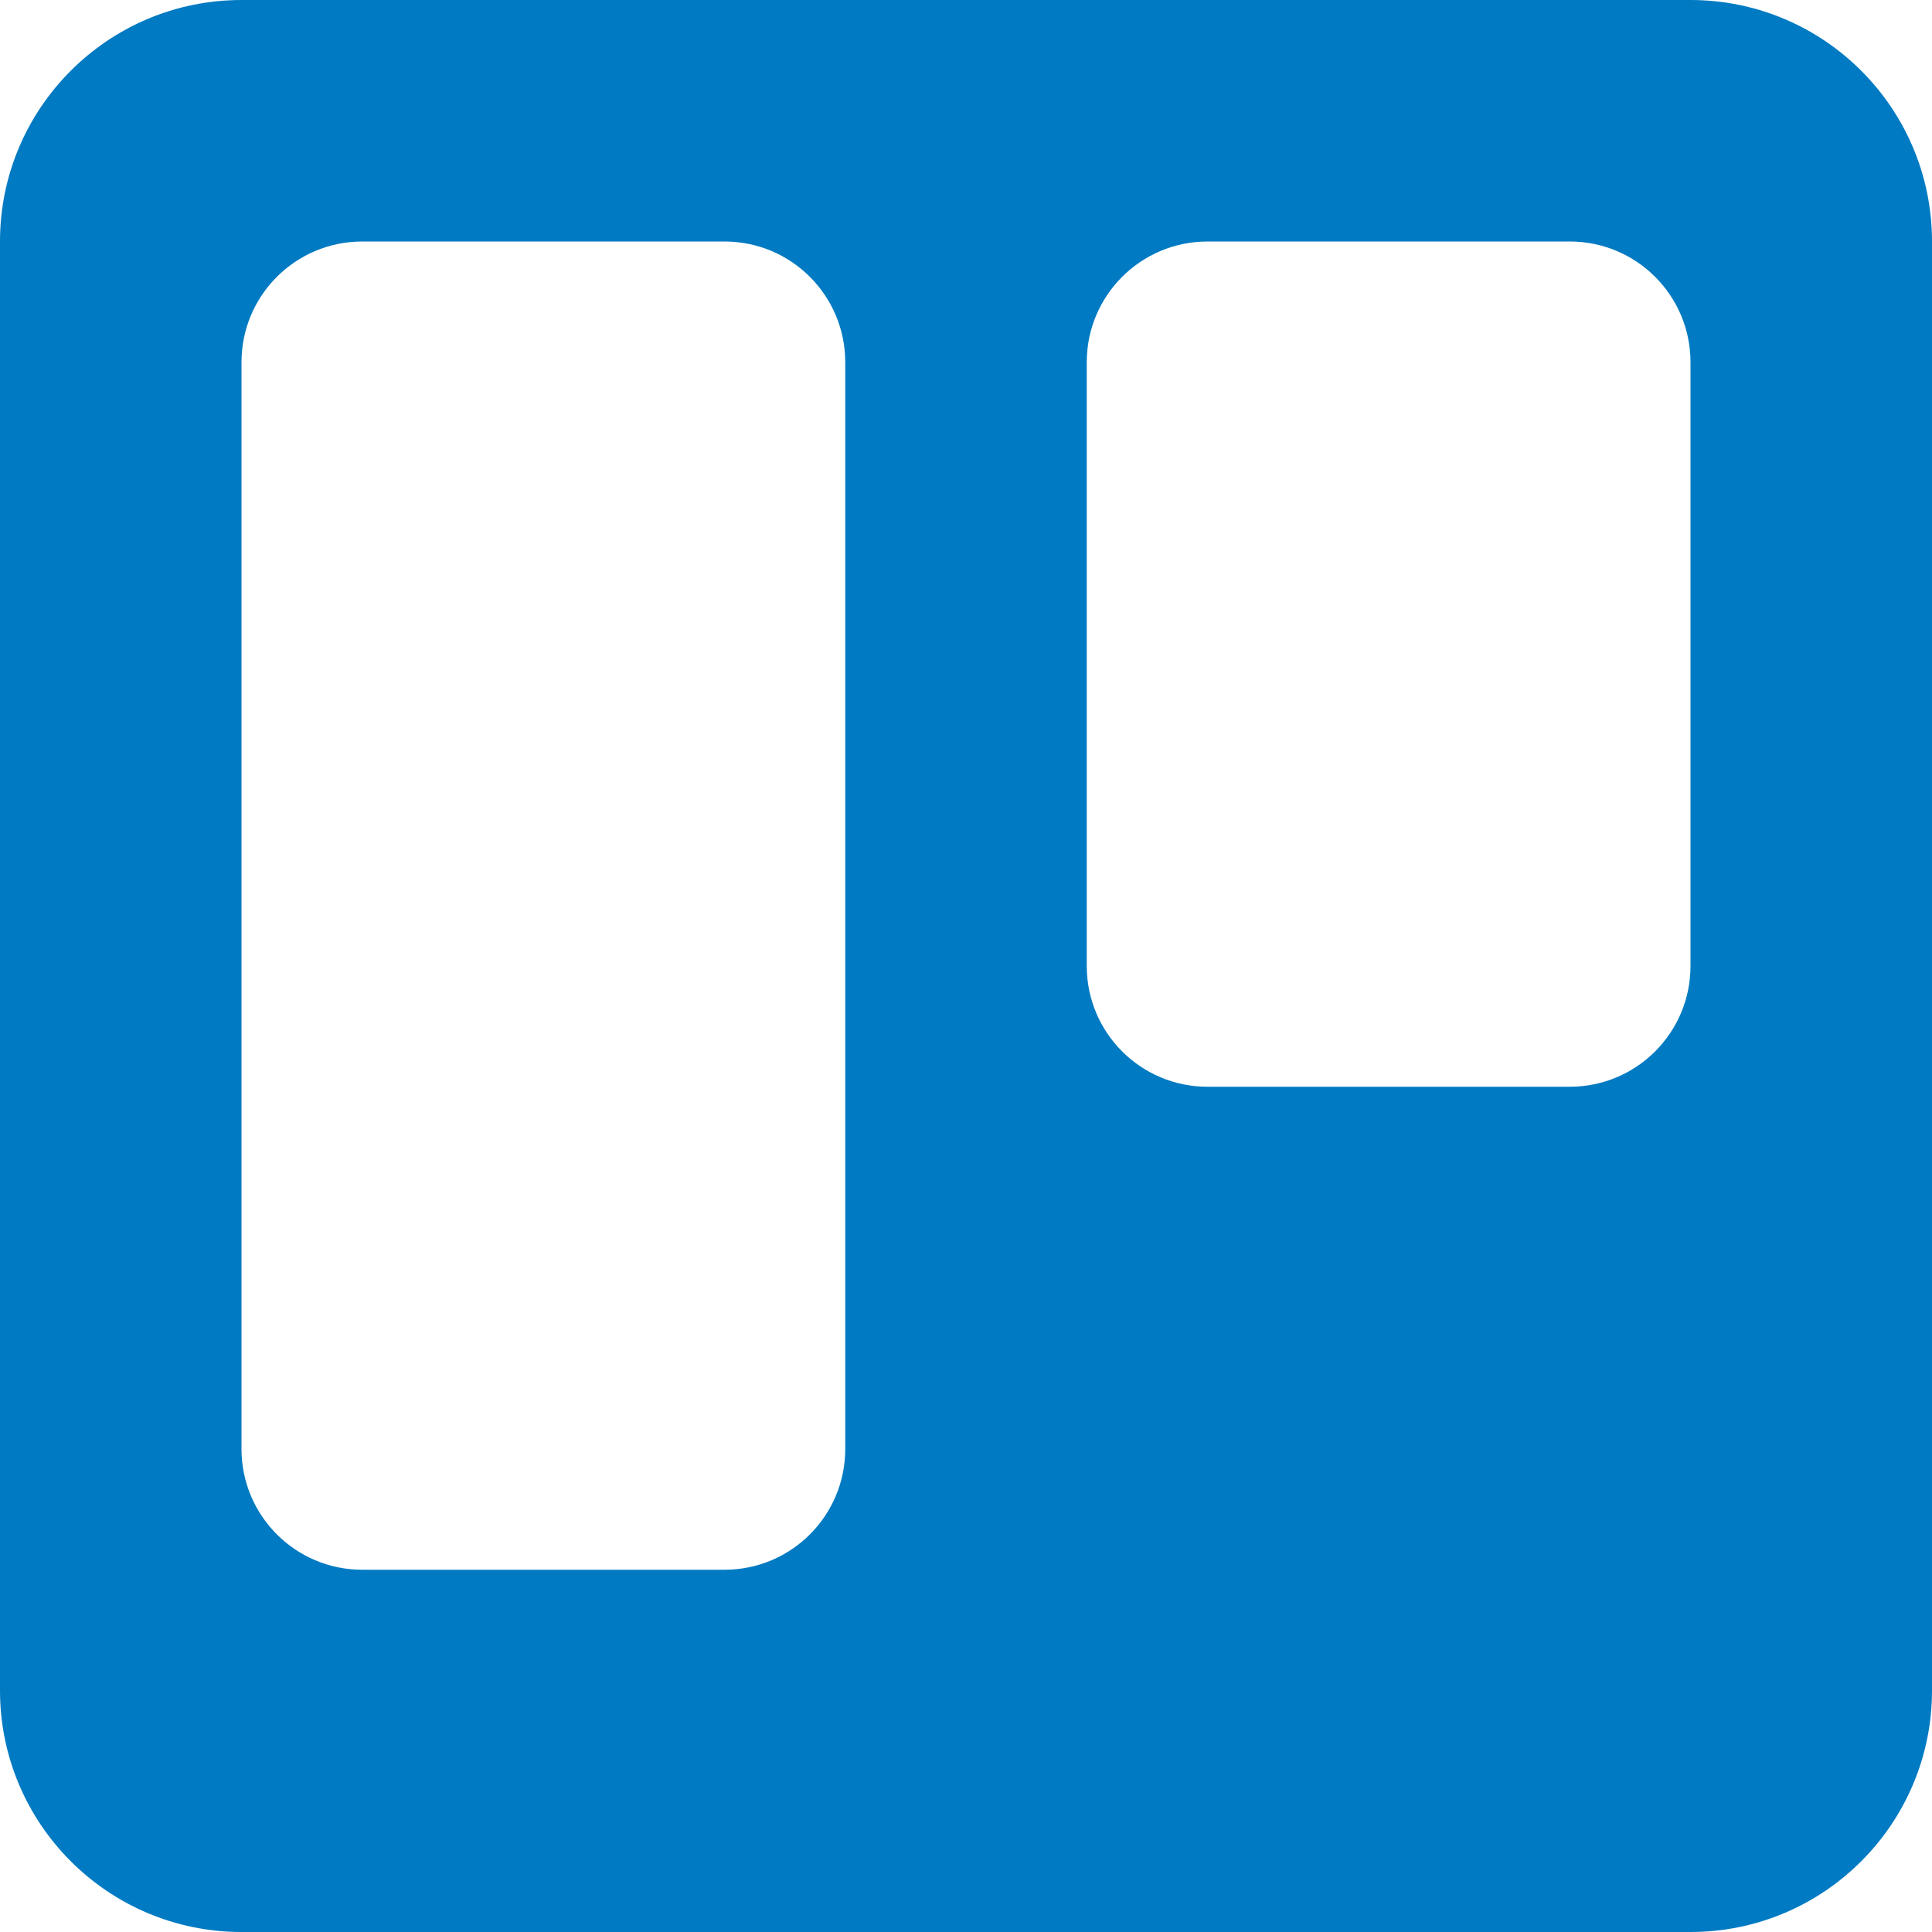
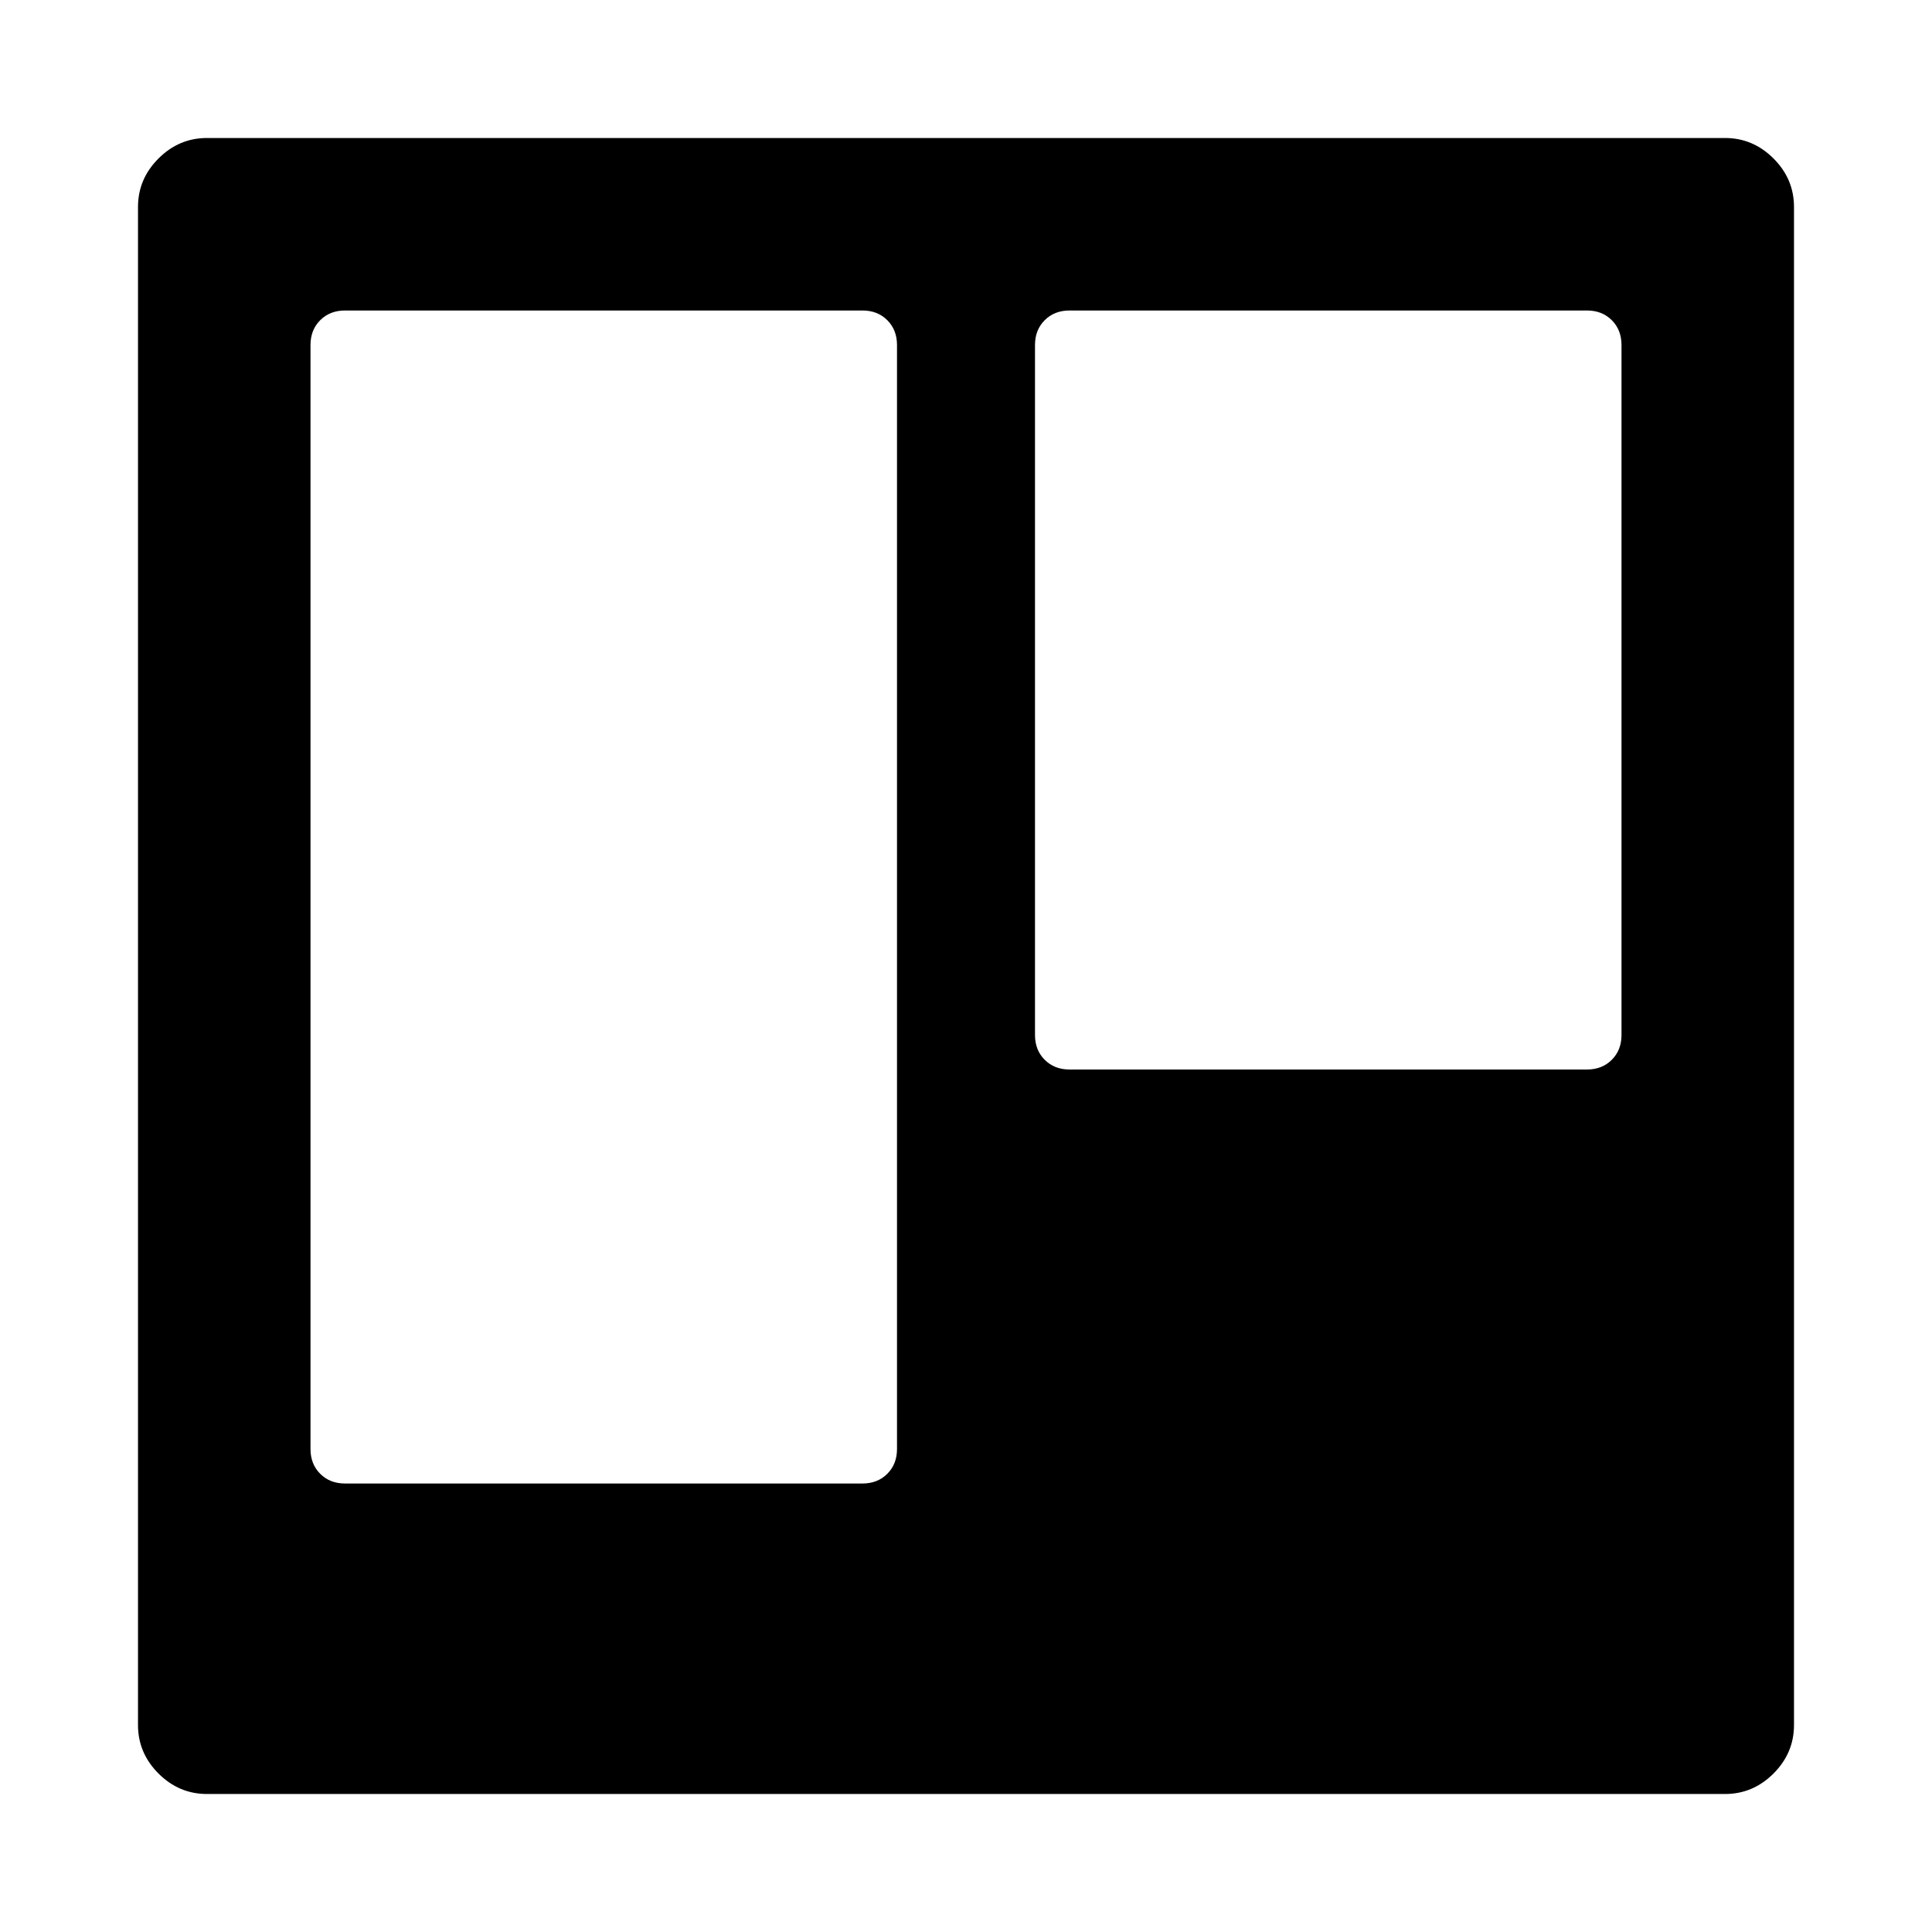
- <svg xmlns="http://www.w3.org/2000/svg" enable-background="new 0 0 128 128" id="Social_Icons" version="1.1" viewBox="0 0 128 128" xml:space="preserve">
-   <g id="_x33__stroke">
-     <g id="Trello_1_">
-       <rect clip-rule="evenodd" fill="none" fill-rule="evenodd" height="128" width="128" />
-       <path clip-rule="evenodd" d="M16,0C7.164,0,0,7.168,0,16v96    c0,8.836,7.168,16,16,16h96c8.836,0,16-7.168,16-16V16c0-8.836-7.168-16-16-16H16z M72,24v40c0,4.42,3.58,8,8,8h24    c4.42,0,8-3.58,8-8V24c0-4.42-3.58-8-8-8H80C75.58,16,72,19.58,72,24z M16,24v72c0,4.42,3.58,8,8,8h24c4.42,0,8-3.58,8-8V24    c0-4.42-3.58-8-8-8H24C19.58,16,16,19.58,16,24z" fill="#007AC2" fill-rule="evenodd" id="Trello" />
-     </g>
-   </g>
+ <svg xmlns="http://www.w3.org/2000/svg" height="1792" viewBox="0 0 1792 1792" width="1792">
+   <path d="M832 1344v-1024q0-14-9-23t-23-9h-480q-14 0-23 9t-9 23v1024q0 14 9 23t23 9h480q14 0 23-9t9-23zm672-384v-640q0-14-9-23t-23-9h-480q-14 0-23 9t-9 23v640q0 14 9 23t23 9h480q14 0 23-9t9-23zm160-768v1408q0 26-19 45t-45 19h-1408q-26 0-45-19t-19-45v-1408q0-26 19-45t45-19h1408q26 0 45 19t19 45z" />
</svg>
